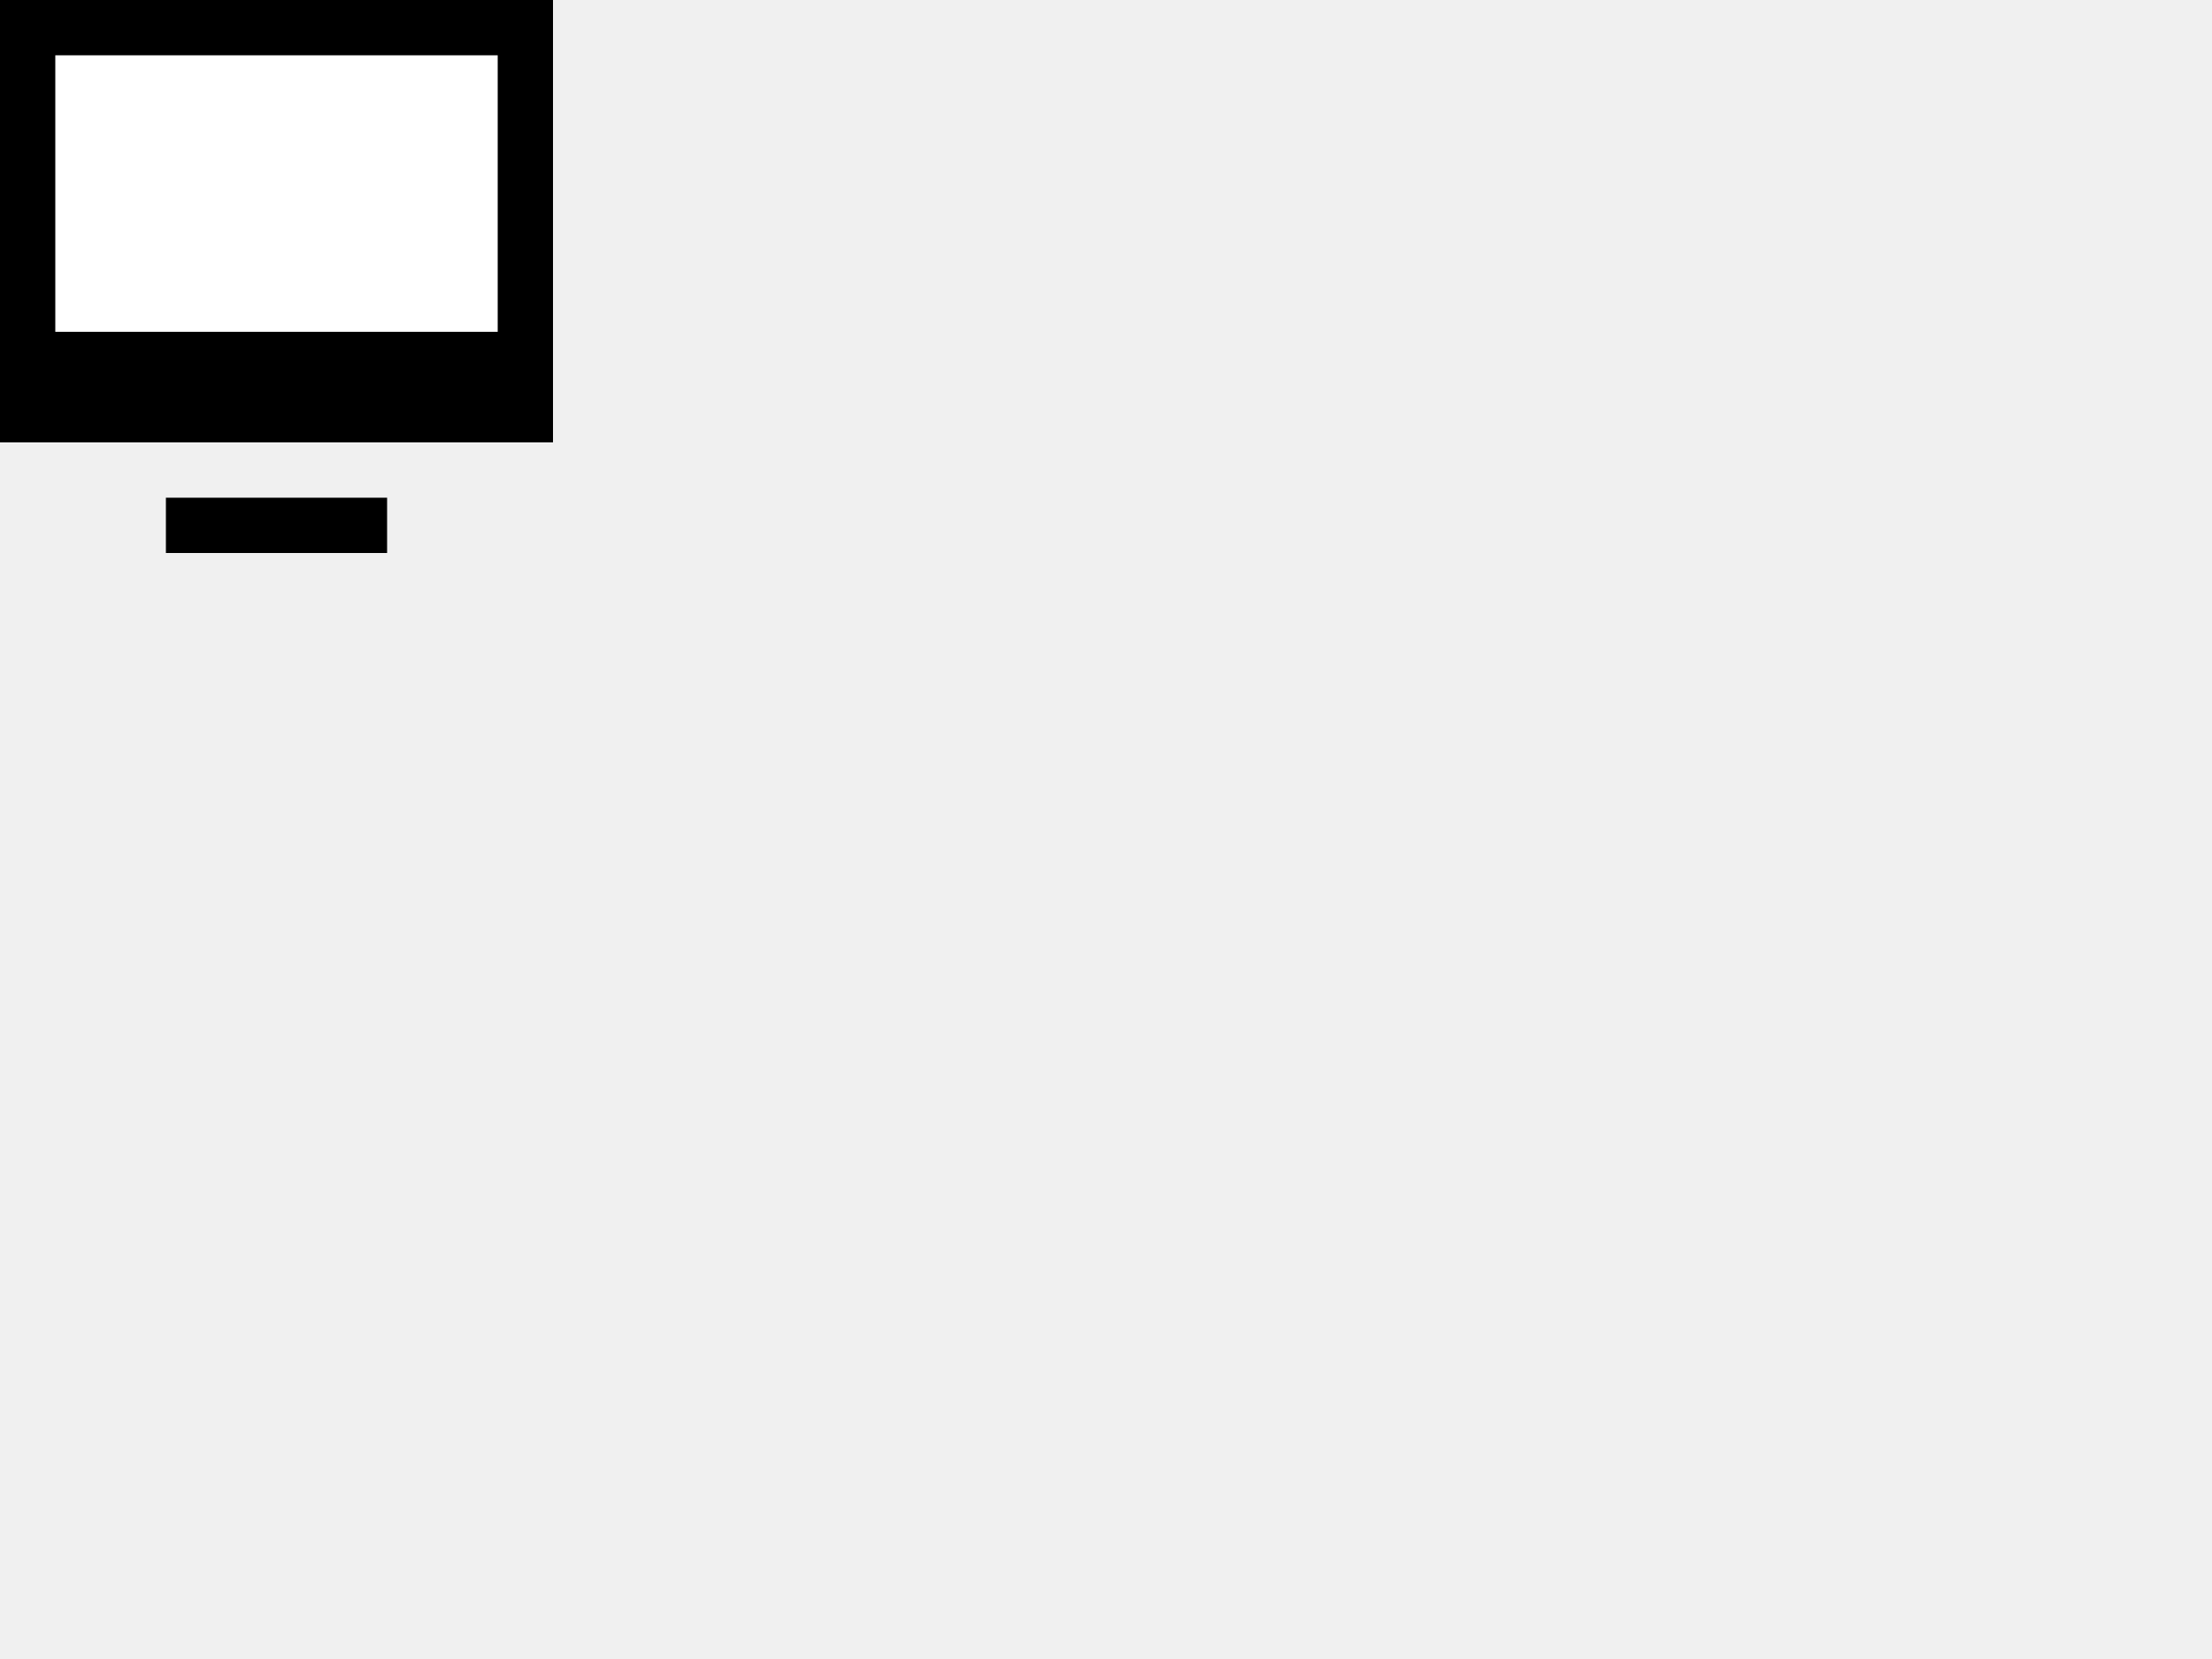
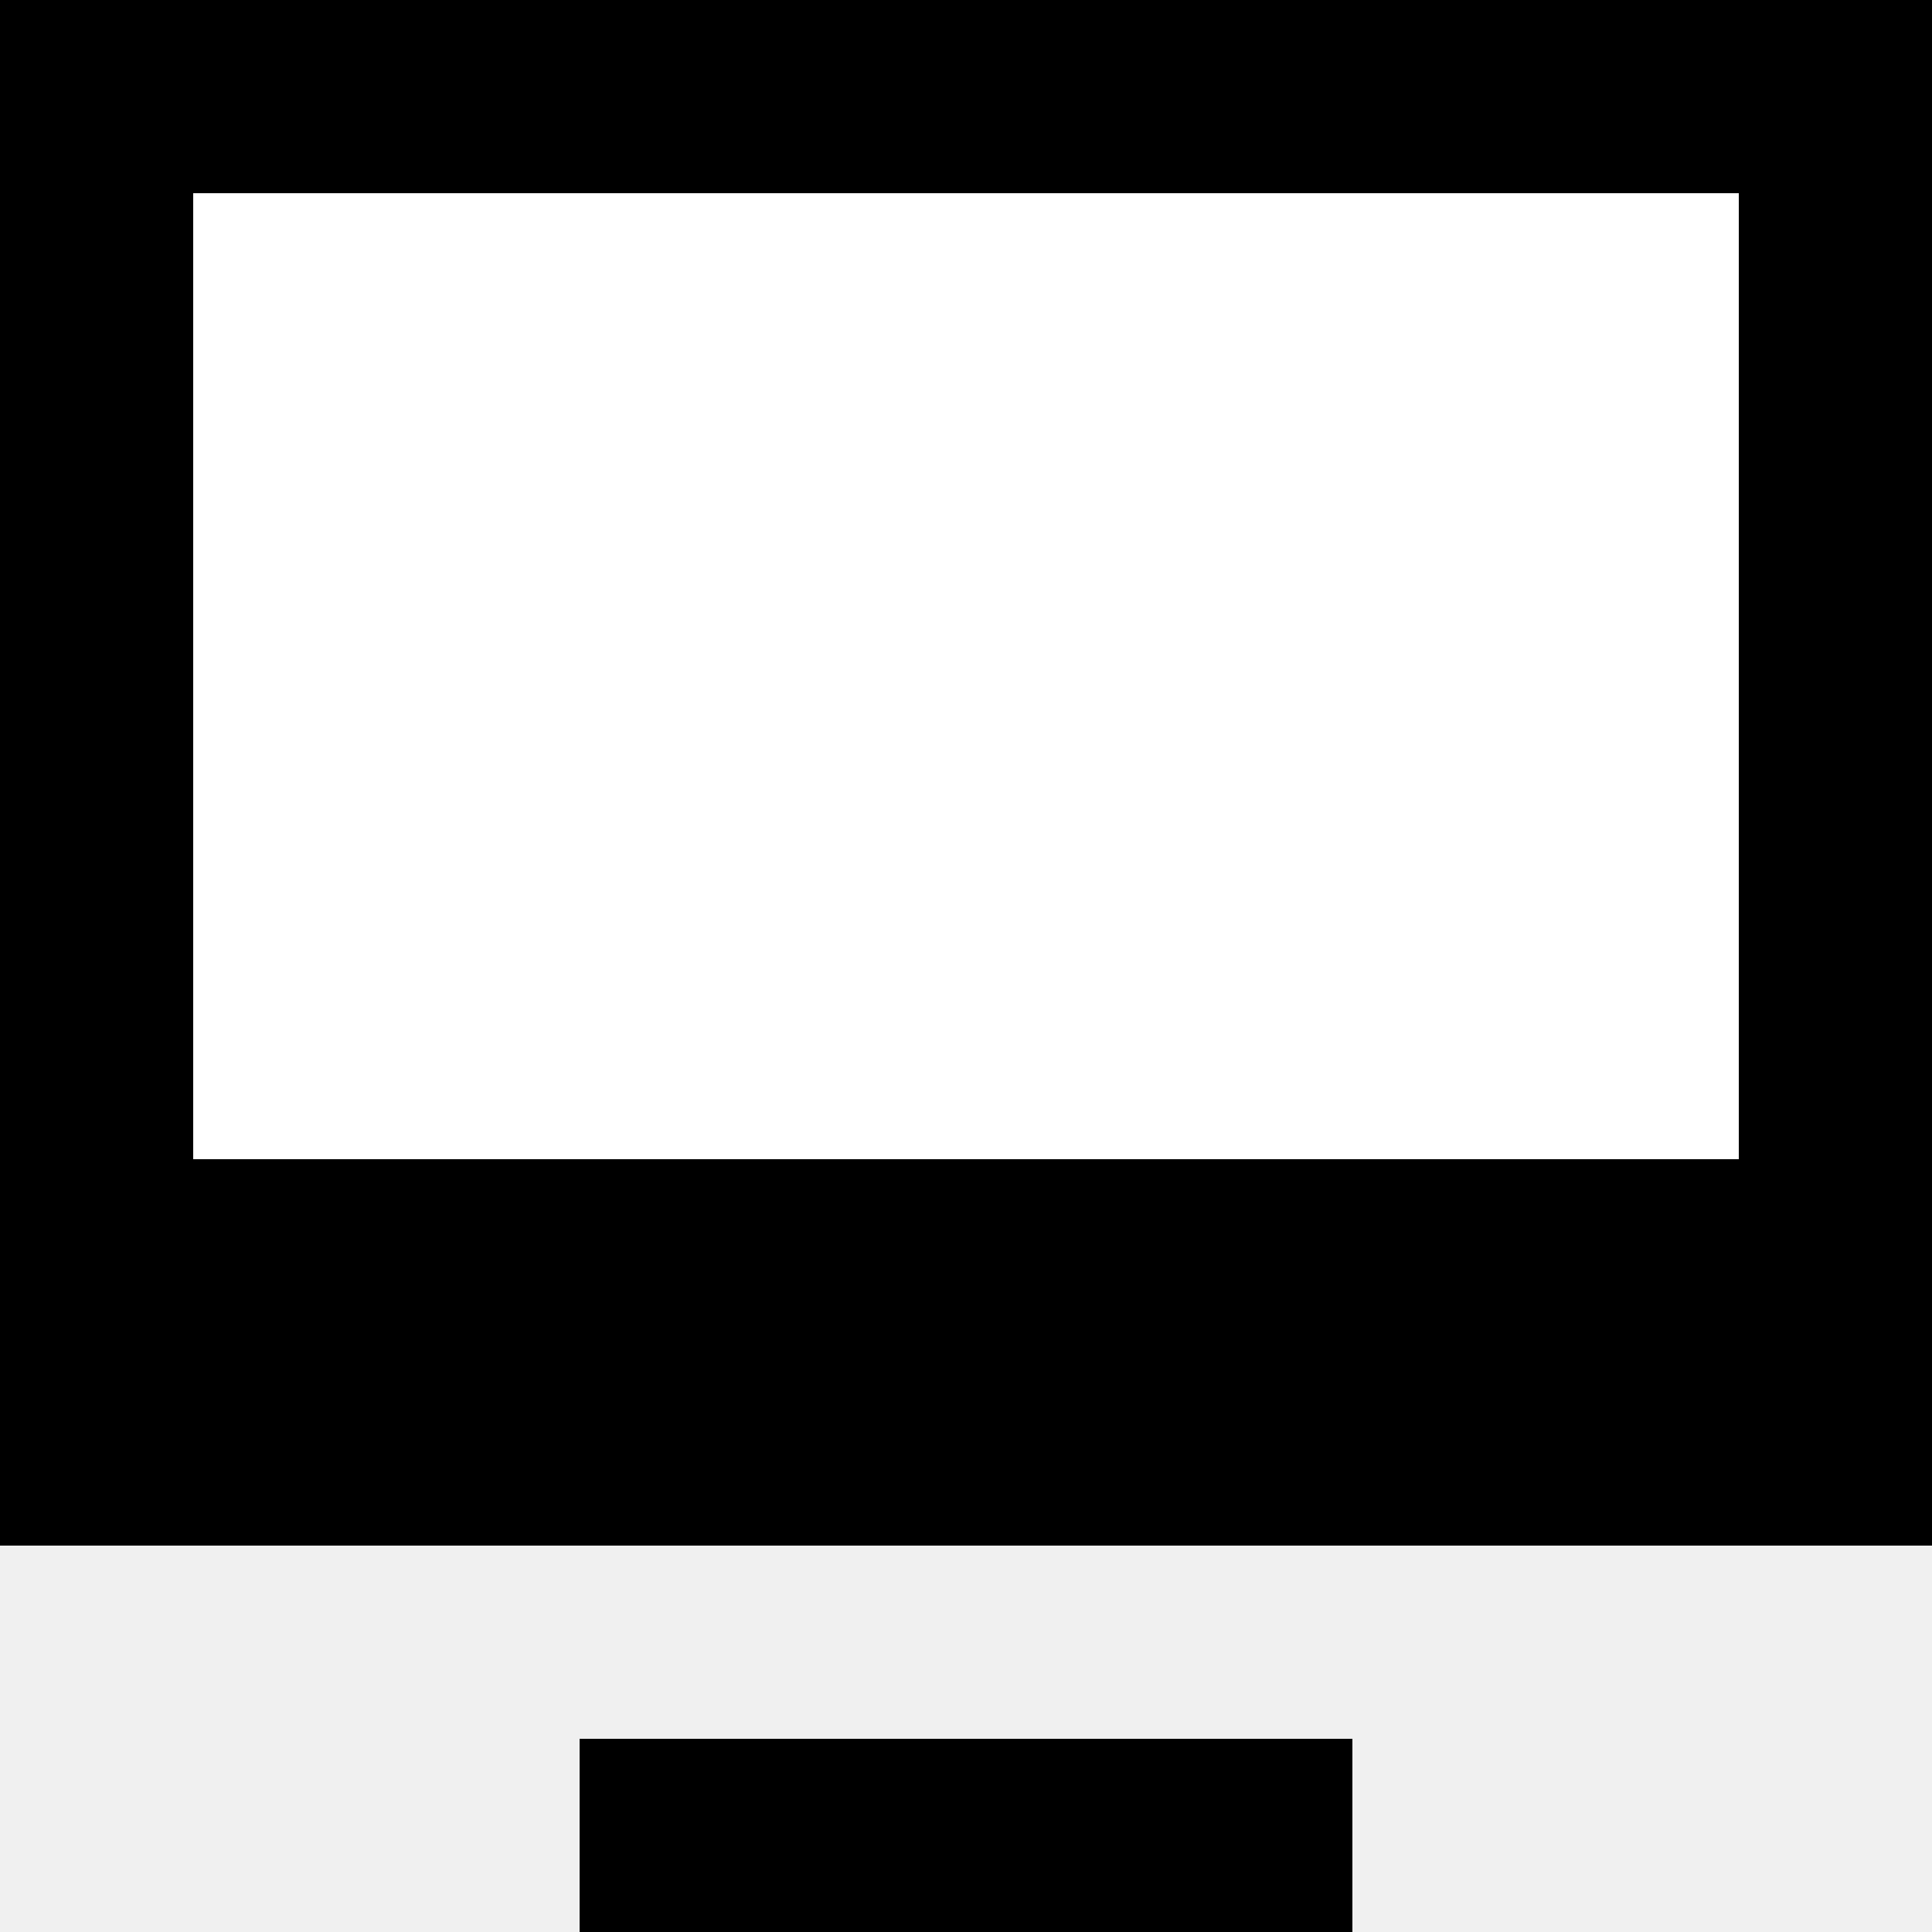
- <svg xmlns="http://www.w3.org/2000/svg" height="300" width="400" version="1.1">
+ <svg xmlns="http://www.w3.org/2000/svg" height="100" width="100" version="1.1">
  <rect height="80" width="100" />
  <rect height="50" width="80" fill="white" x="10" y="10" />
  <rect height="10" width="40" x="30" y="90" />
</svg>
